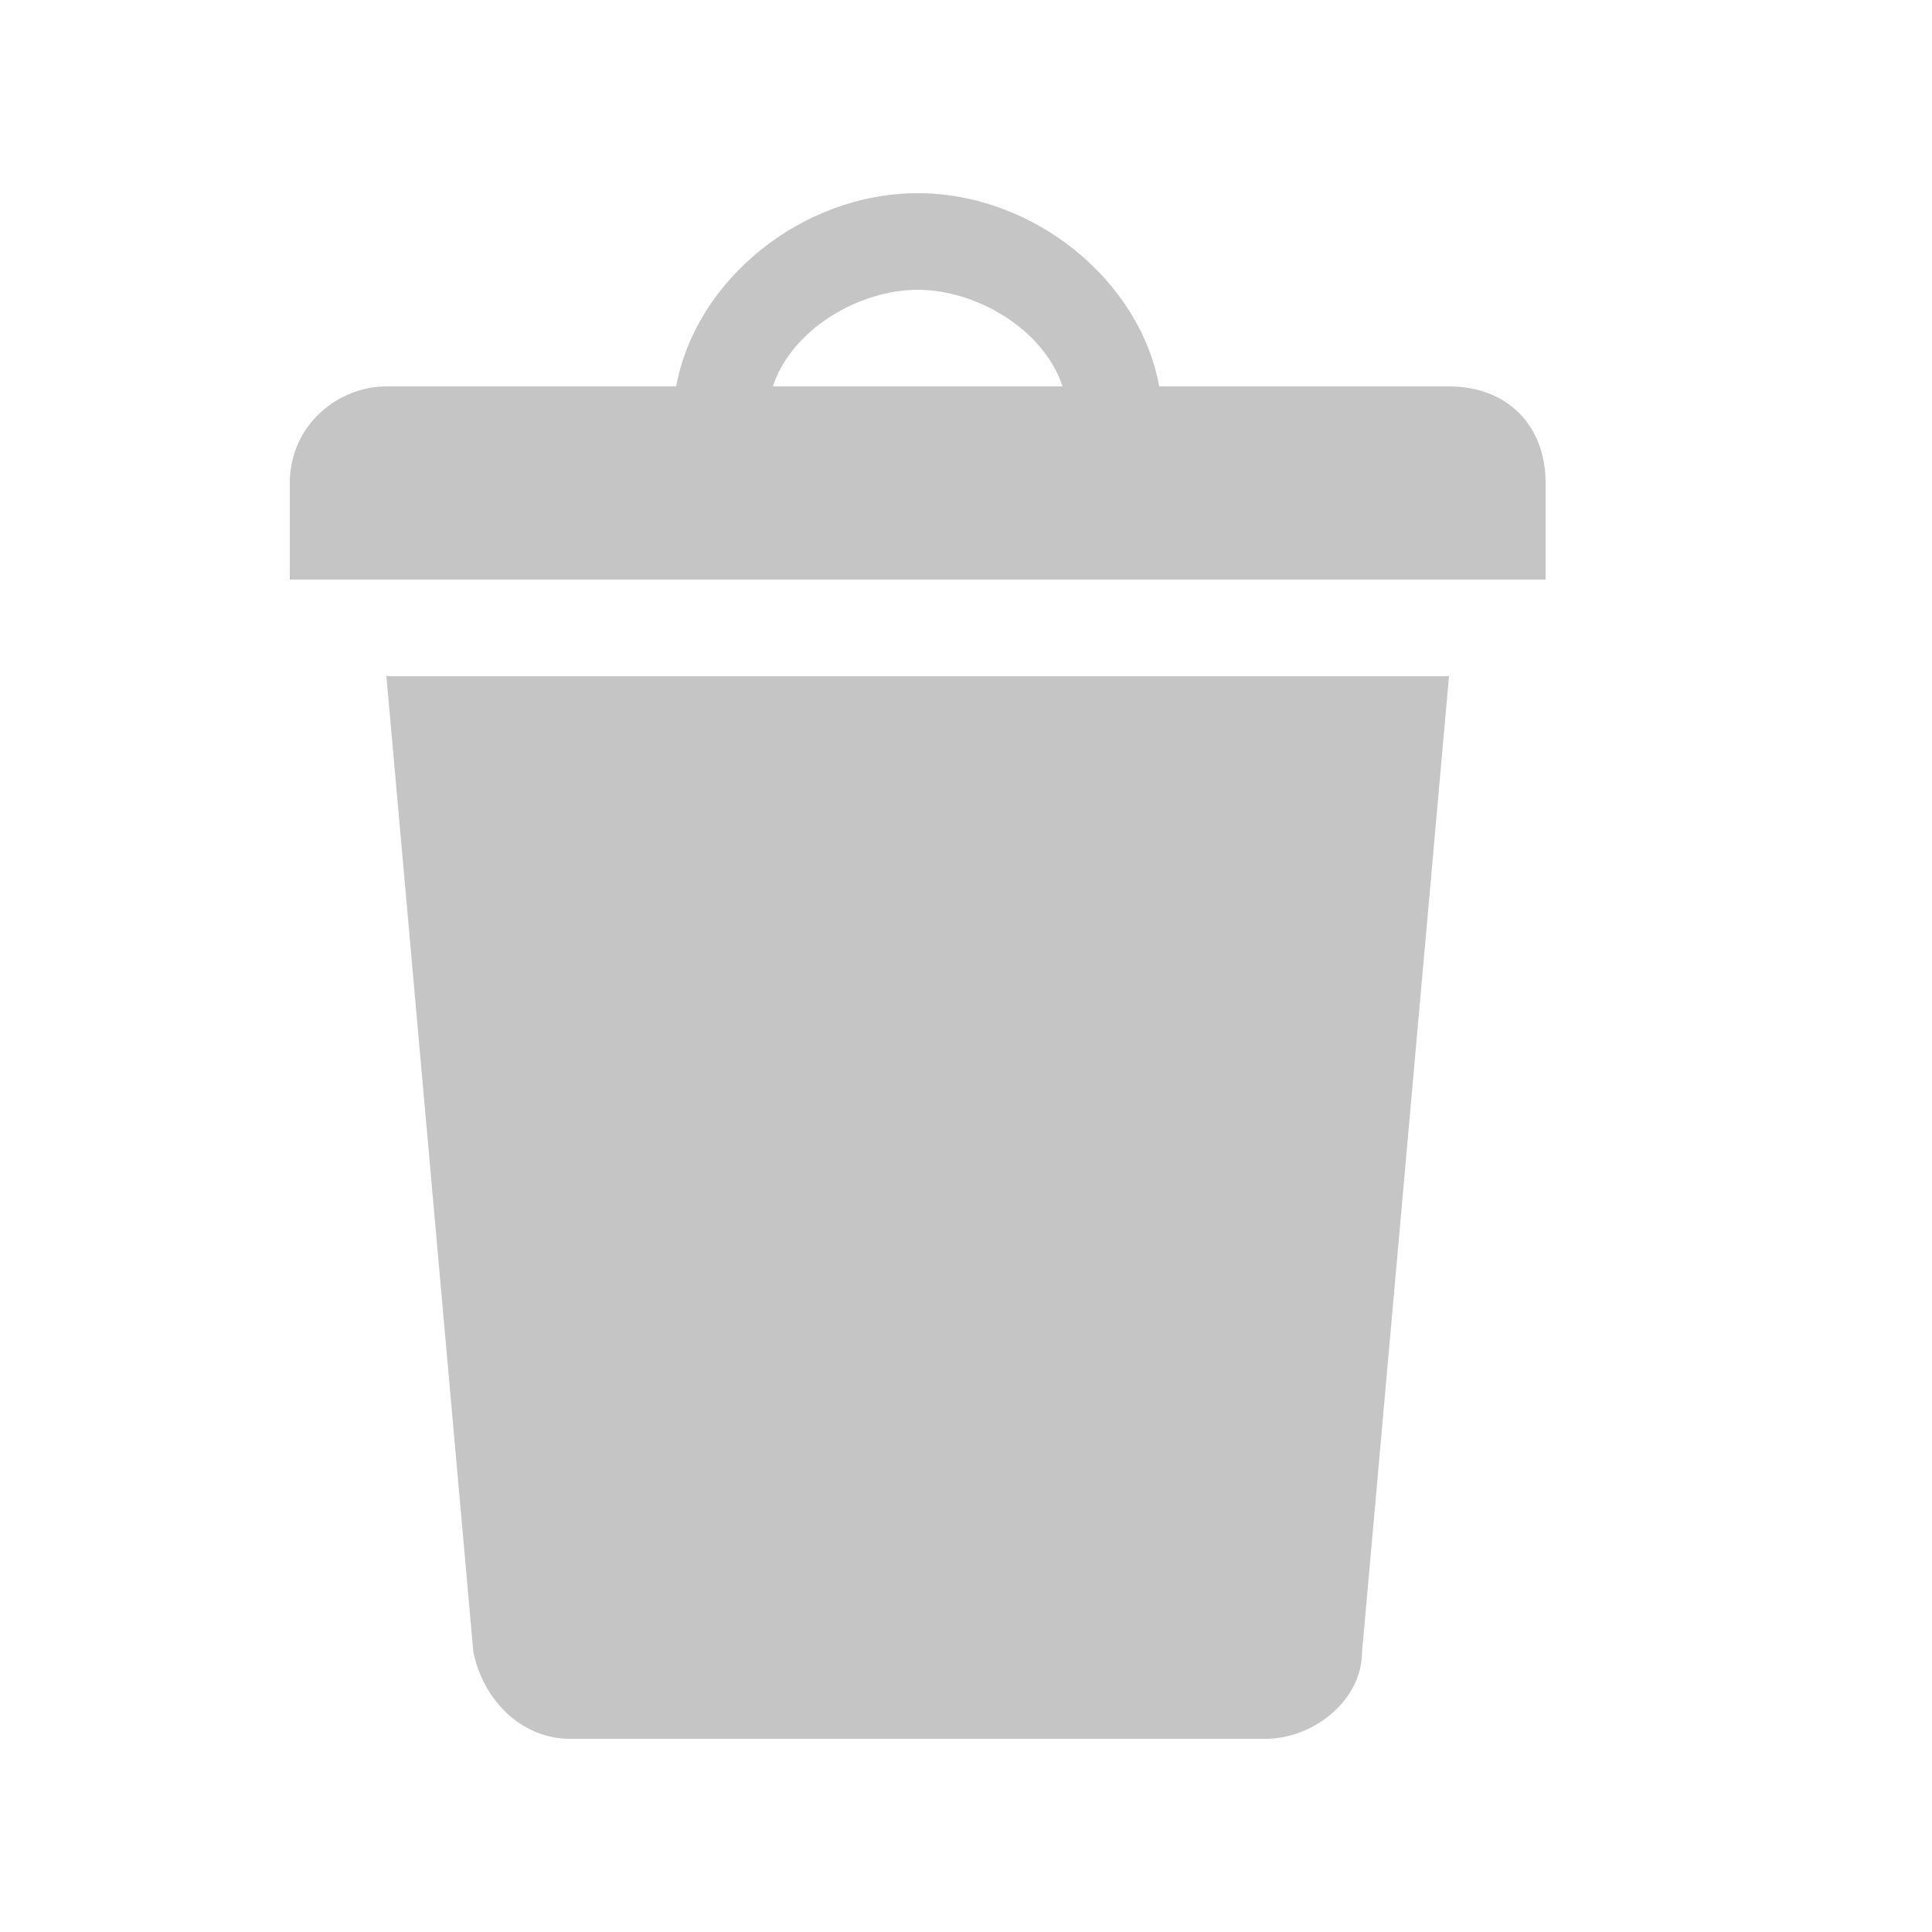
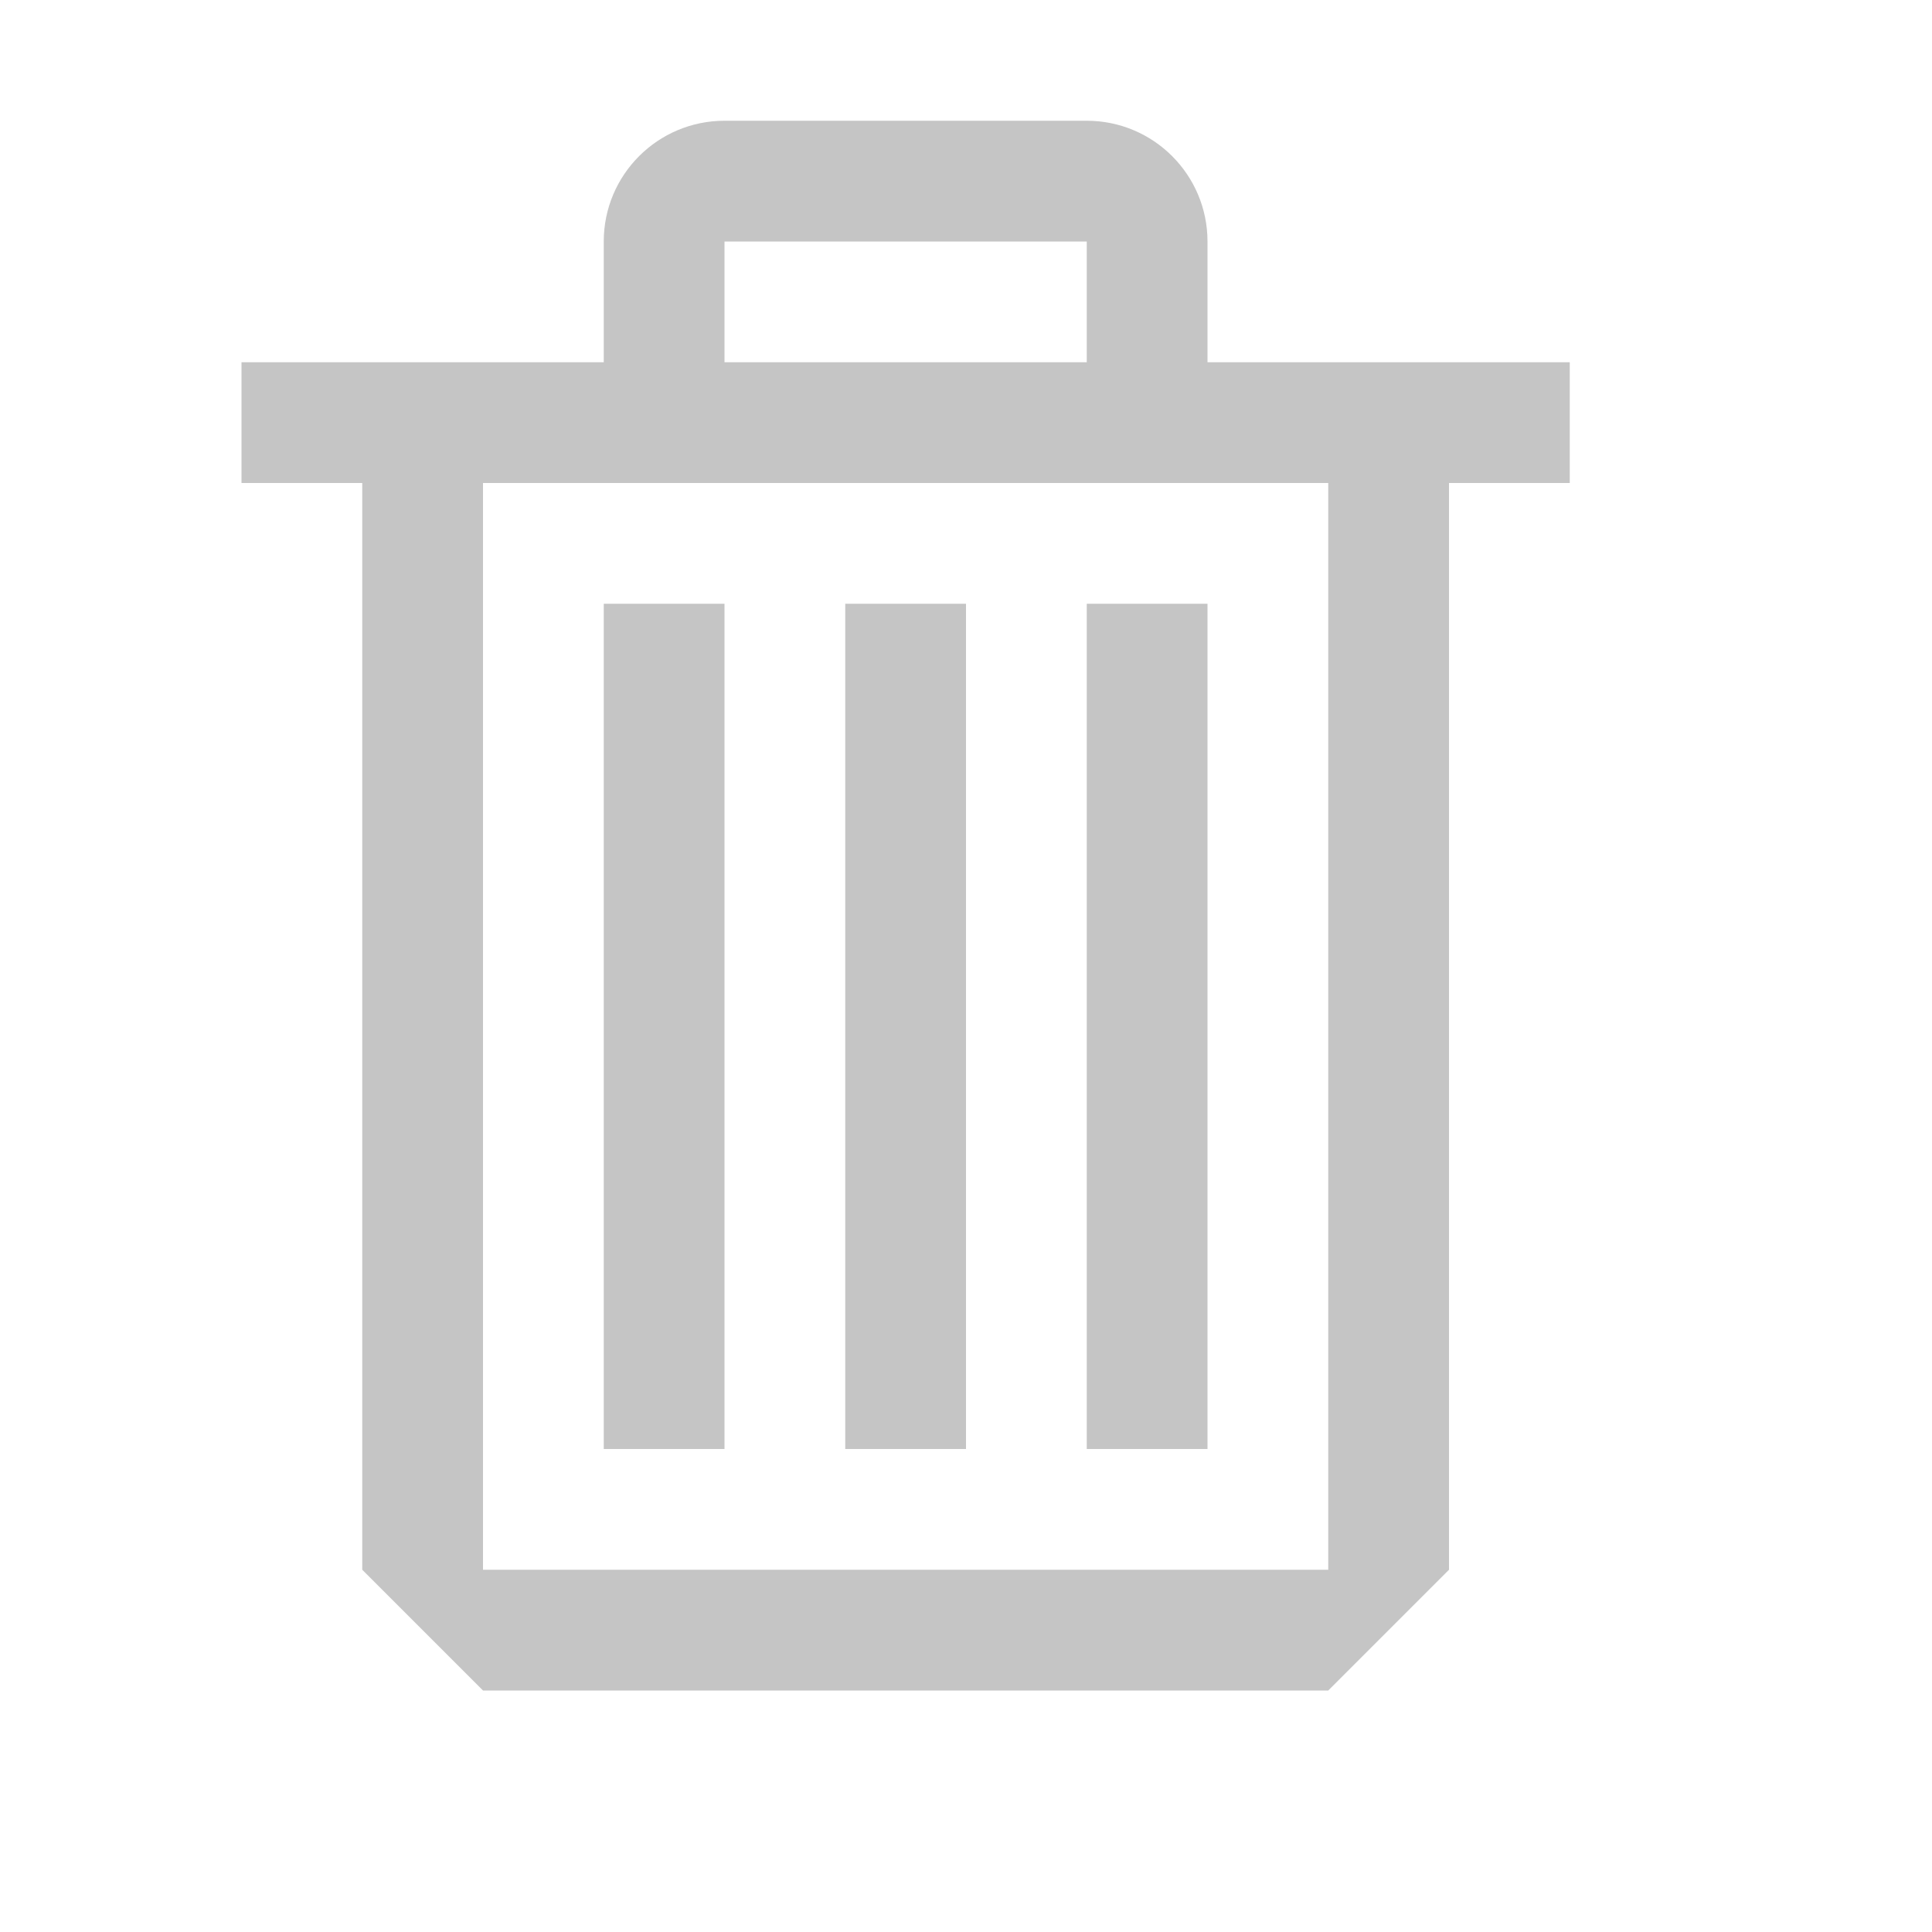
- <svg xmlns="http://www.w3.org/2000/svg" width="20" height="20" viewBox="0 0 20 20">
-   <path fill="#C5C5C5" d="M12 4h3c.6 0 1 .4 1 1v1H3V5c0-.6.5-1 1-1h3c.2-1.1 1.3-2 2.5-2s2.3.9 2.5 2M8 4h3c-.2-.6-.9-1-1.5-1S8.2 3.4 8 4M4 7h11l-.9 10.1c0 .5-.5.9-1 .9H5.9c-.5 0-.9-.4-1-.9z" />
+ <svg xmlns="http://www.w3.org/2000/svg" width="16" height="16" viewBox="0 0 16 16">
+   <path fill="#C5C5C5" fill-rule="evenodd" d="M10 3h3v1h-1v9l-1 1H4l-1-1V4H2V3h3V2a1 1 0 0 1 1-1h3a1 1 0 0 1 1 1zM9 2H6v1h3zM4 13h7V4H4zm2-8H5v7h1zm1 0h1v7H7zm2 0h1v7H9z" clip-rule="evenodd" />
</svg>
